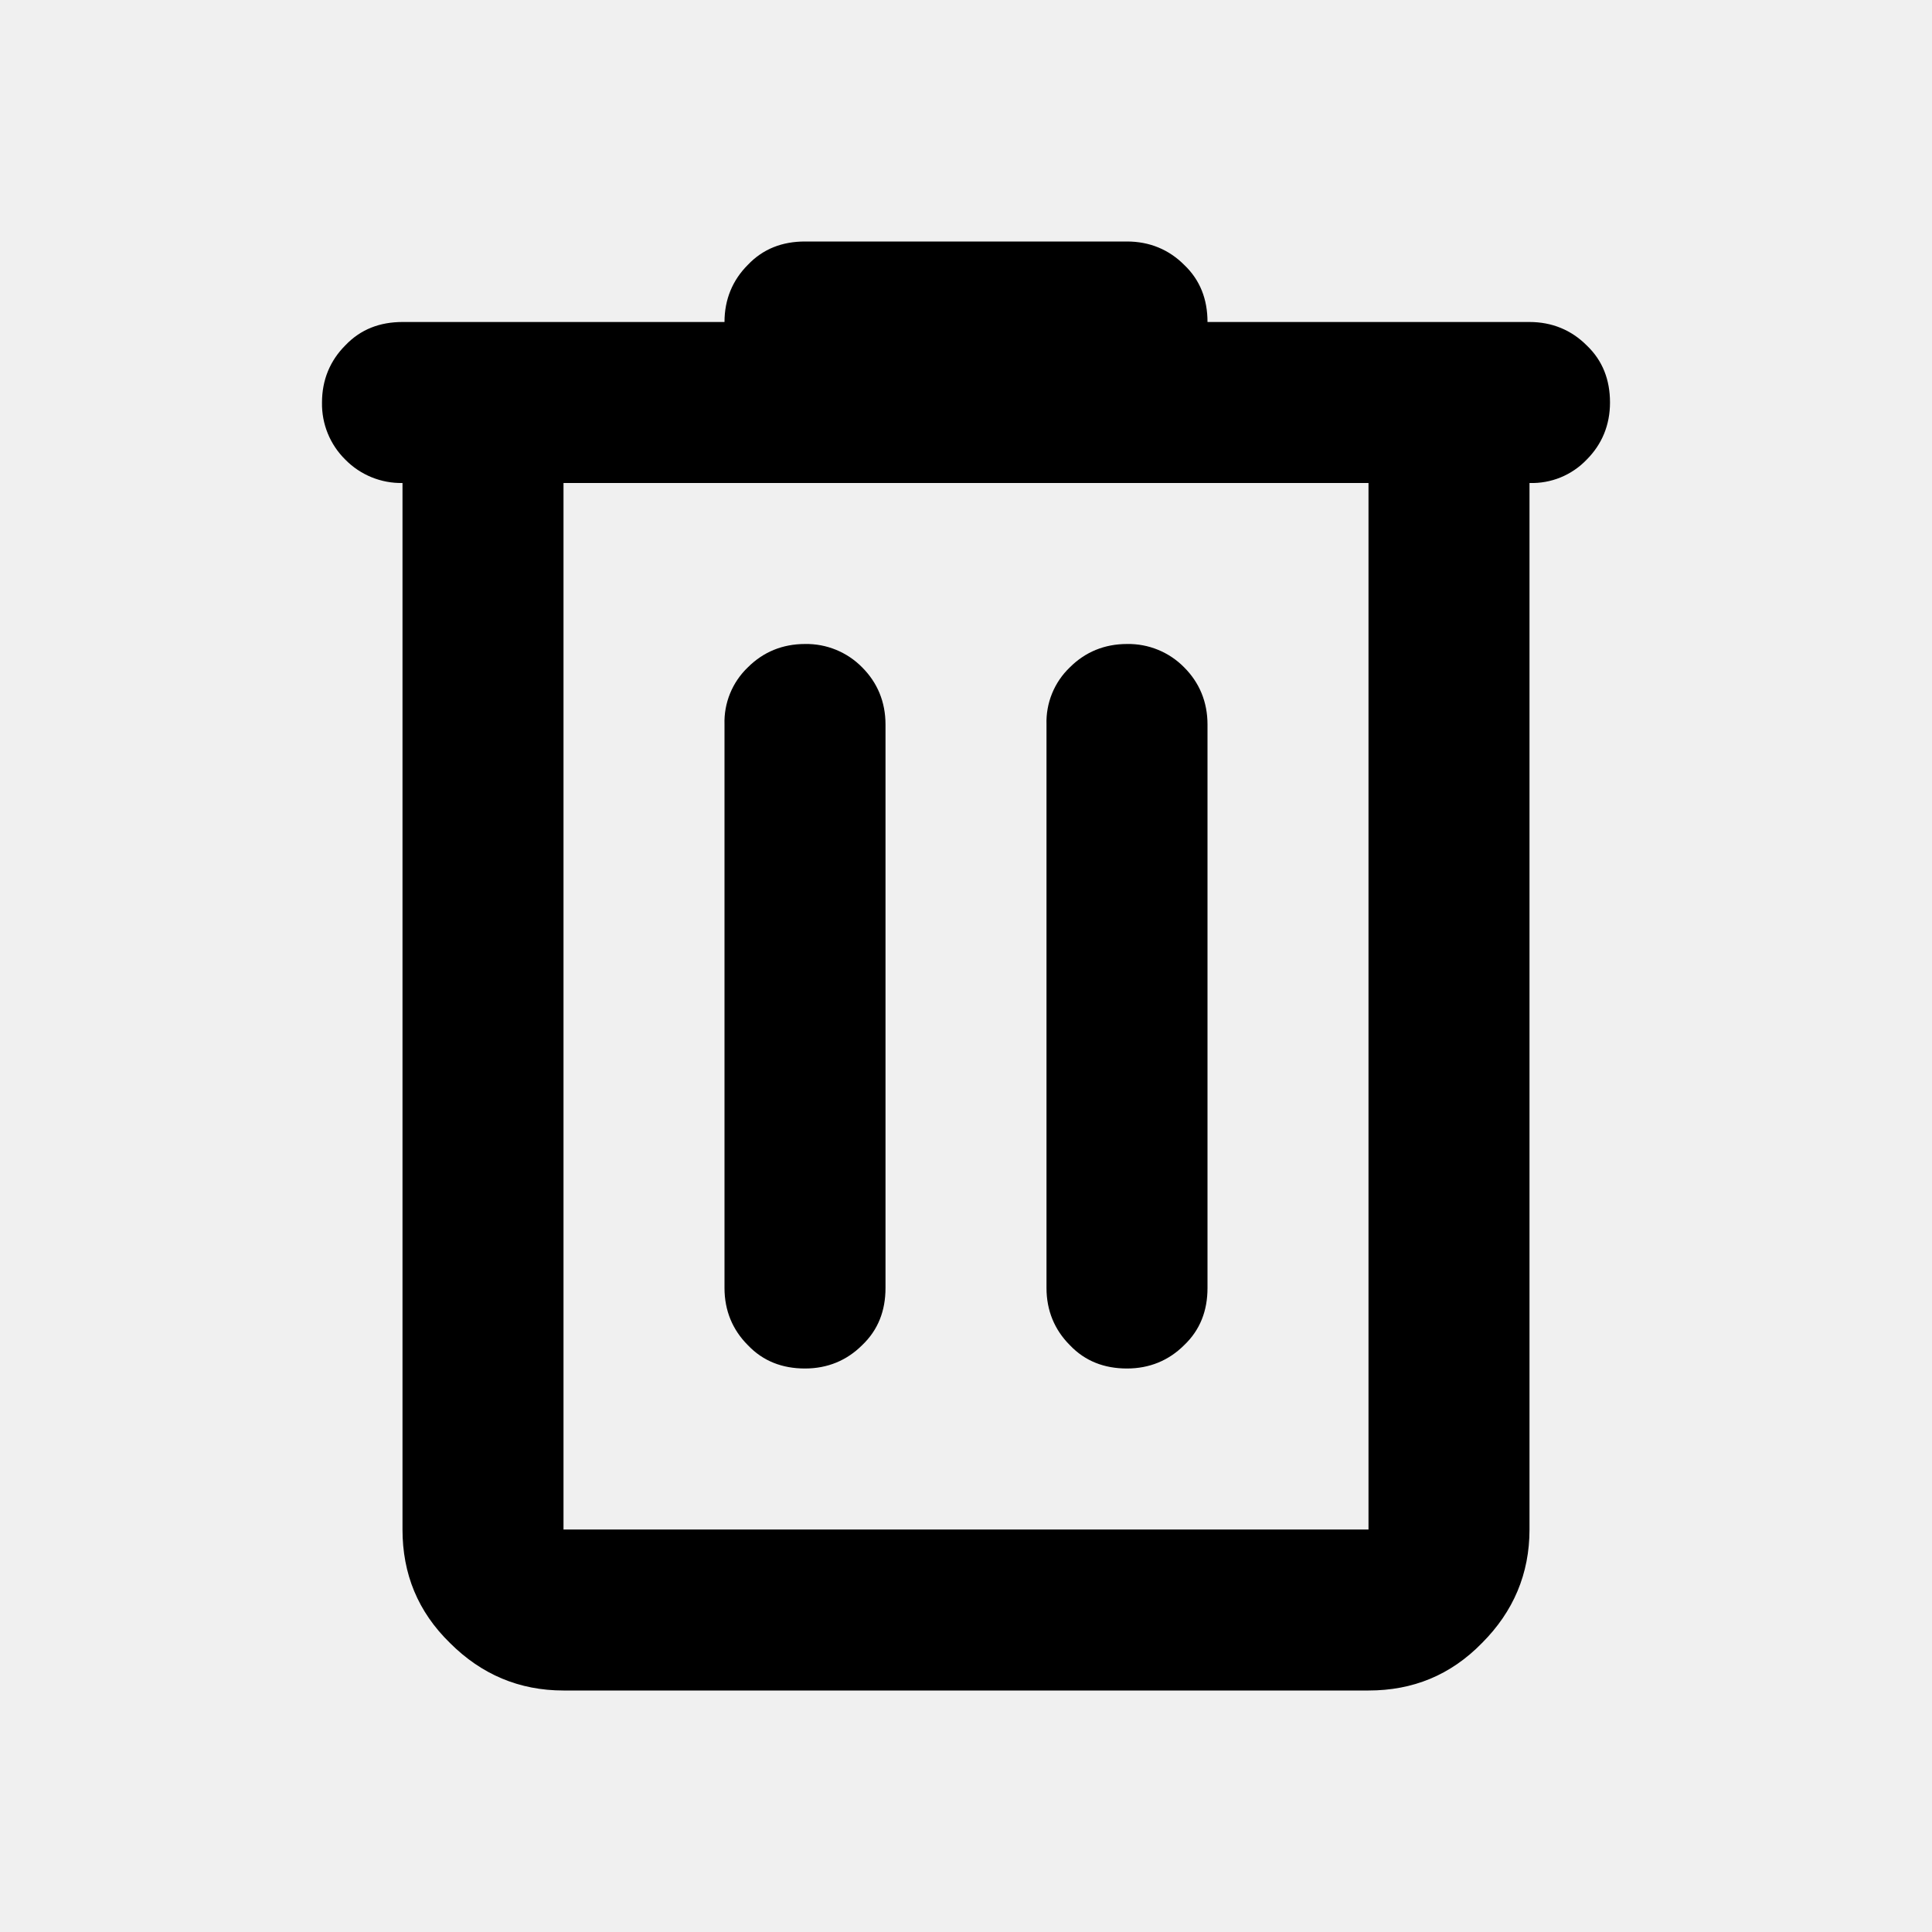
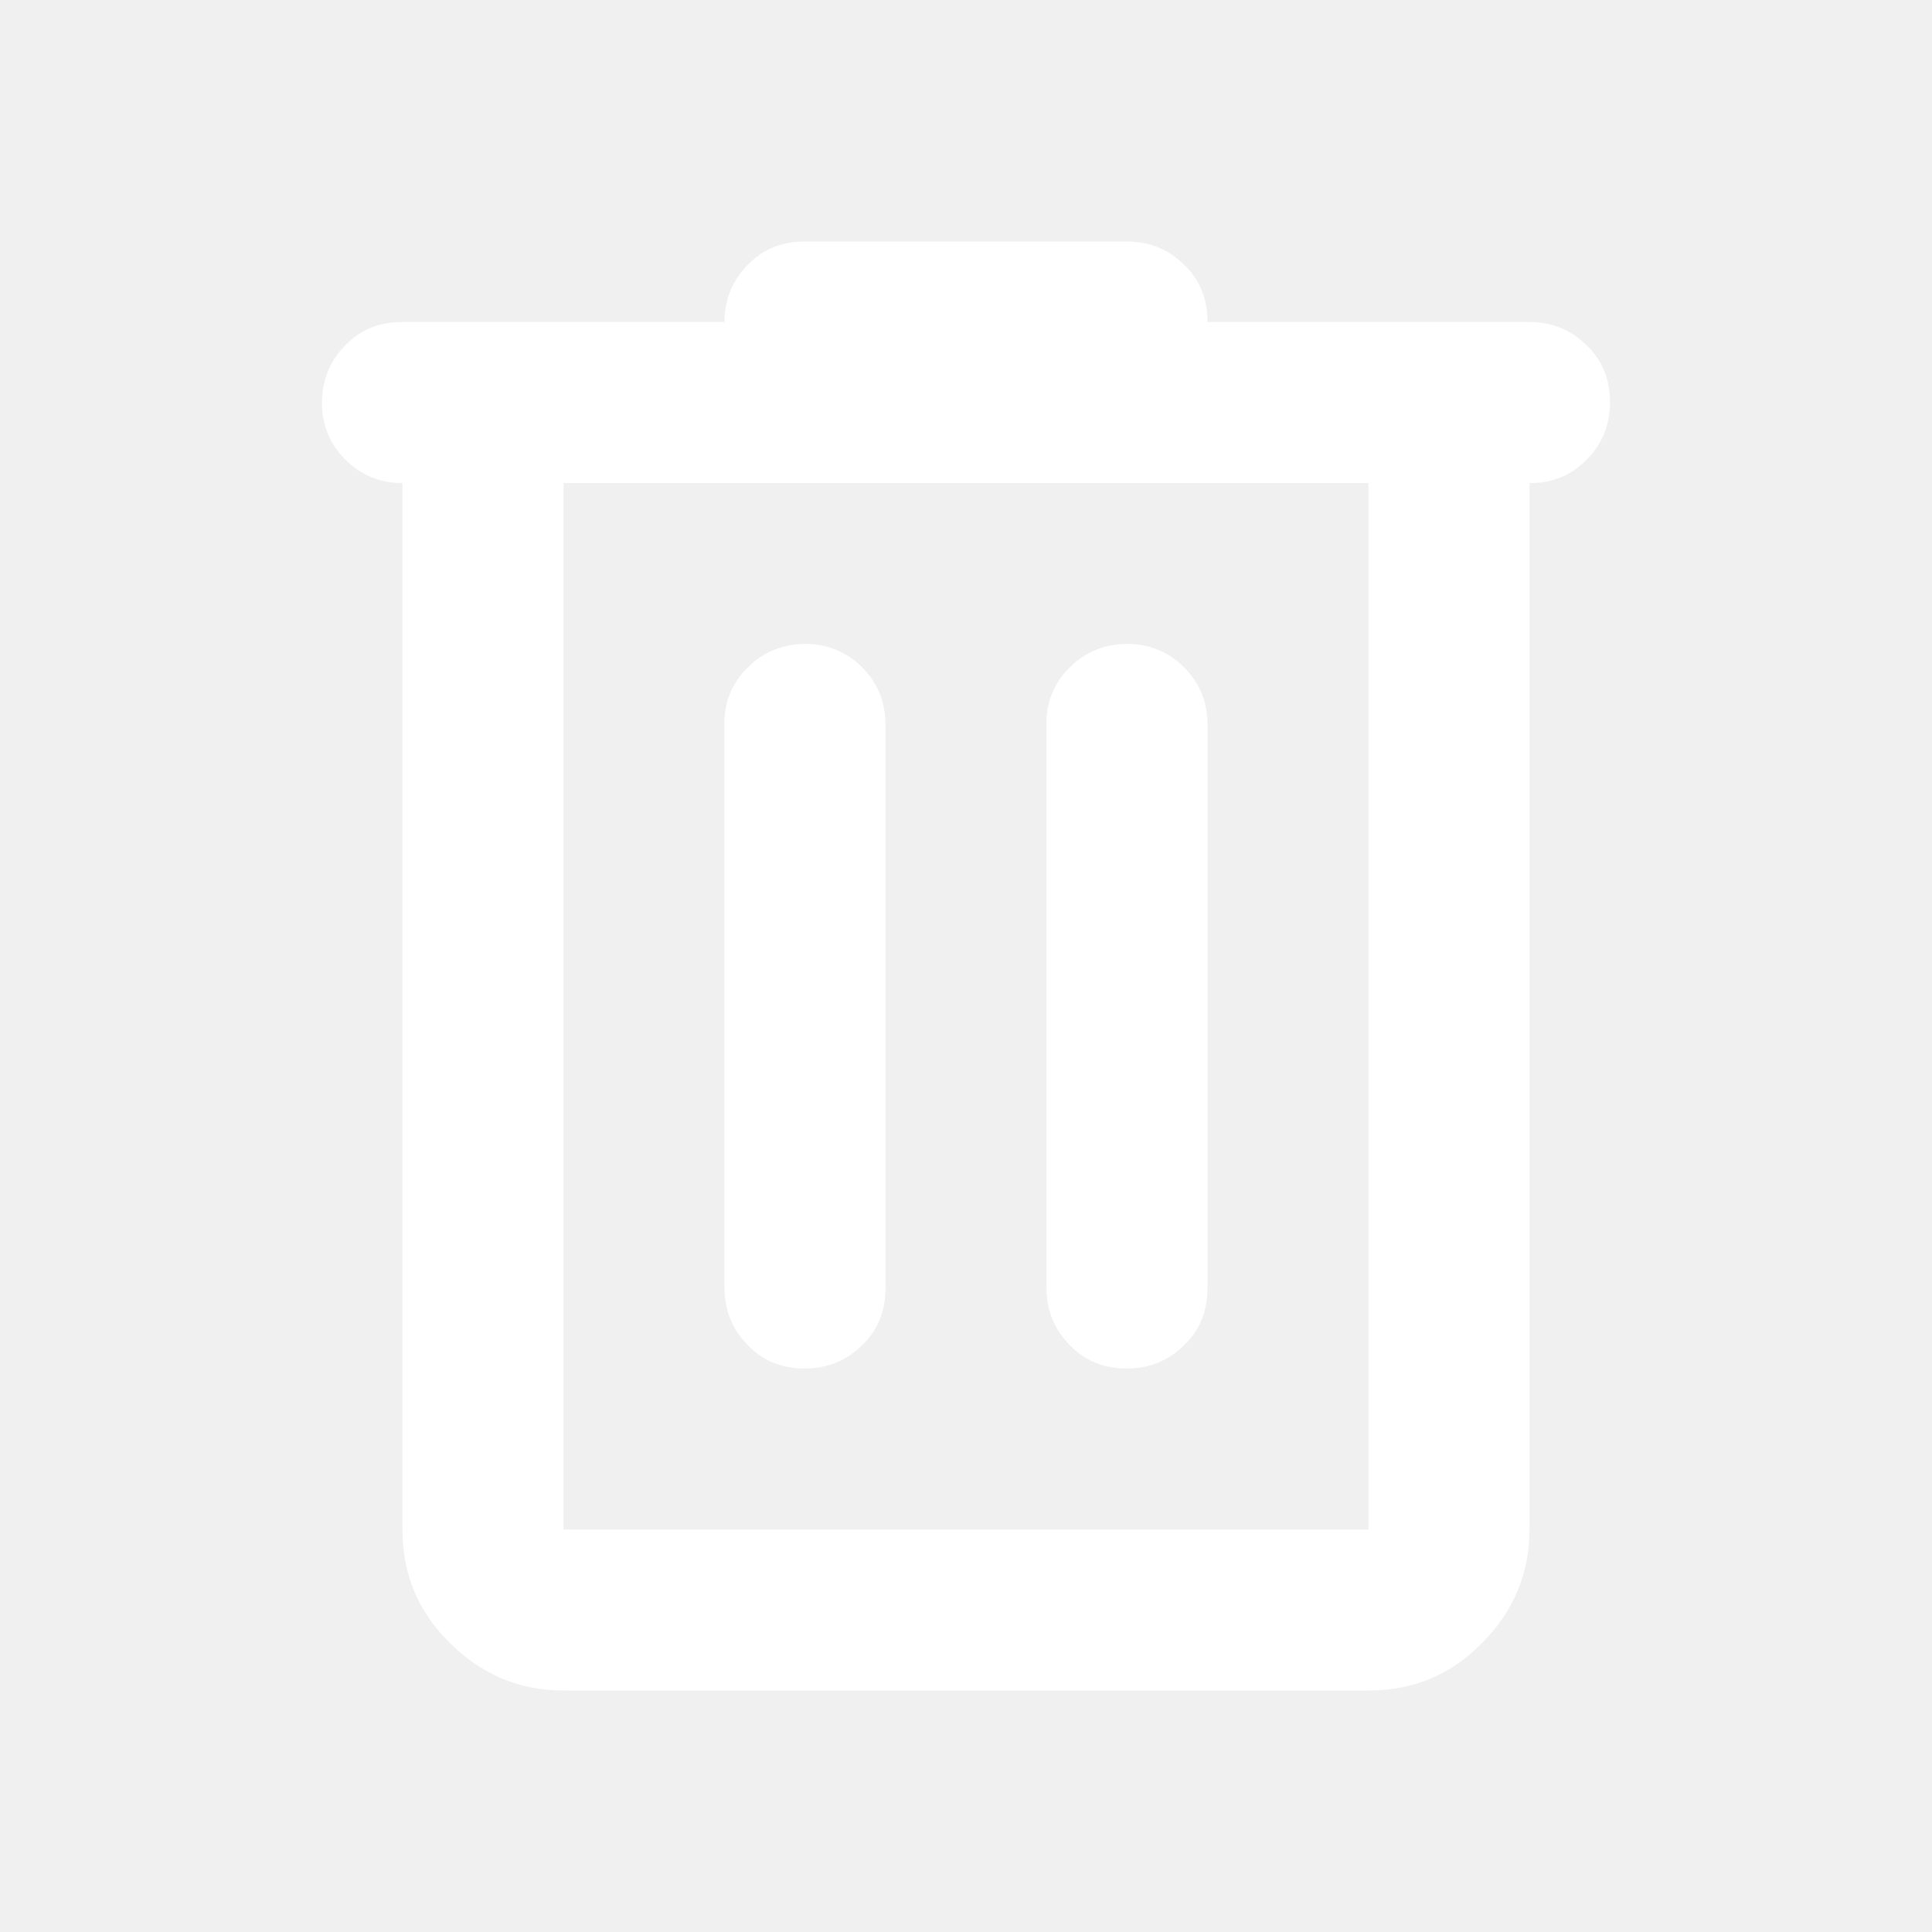
- <svg xmlns="http://www.w3.org/2000/svg" viewBox="0 0 24 24" width="24" height="24" fill="#000000">
+ <svg xmlns="http://www.w3.org/2000/svg" viewBox="0 0 24 24" width="24" height="24" fill="#ffffff">
  <path d="M7 21c-.55 0-1.02-.2-1.41-.59-.4-.39-.59-.86-.59-1.41V6a.97.97 0 0 1-.71-.29A.97.97 0 0 1 4 5c0-.28.1-.52.29-.71.19-.2.43-.29.71-.29h4c0-.28.1-.52.29-.71.19-.2.43-.29.71-.29h4c.28 0 .52.1.71.29.2.19.29.43.29.71h4c.28 0 .52.1.71.29.2.19.29.43.29.71 0 .28-.1.52-.29.71A.94.94 0 0 1 19 6v13c0 .55-.2 1.02-.59 1.41-.39.4-.86.59-1.41.59H7ZM17 6H7v13h10V6Zm-7 11c.28 0 .52-.1.71-.29.2-.19.29-.43.29-.71V9c0-.28-.1-.52-.29-.71A.97.97 0 0 0 10 8c-.28 0-.52.1-.71.29A.94.94 0 0 0 9 9v7c0 .28.1.52.29.71.19.2.43.29.71.29Zm4 0c.28 0 .52-.1.71-.29.2-.19.29-.43.29-.71V9c0-.28-.1-.52-.29-.71A.97.97 0 0 0 14 8c-.28 0-.52.1-.71.29A.94.94 0 0 0 13 9v7c0 .28.1.52.29.71.19.2.43.29.71.29Z" />
</svg>
